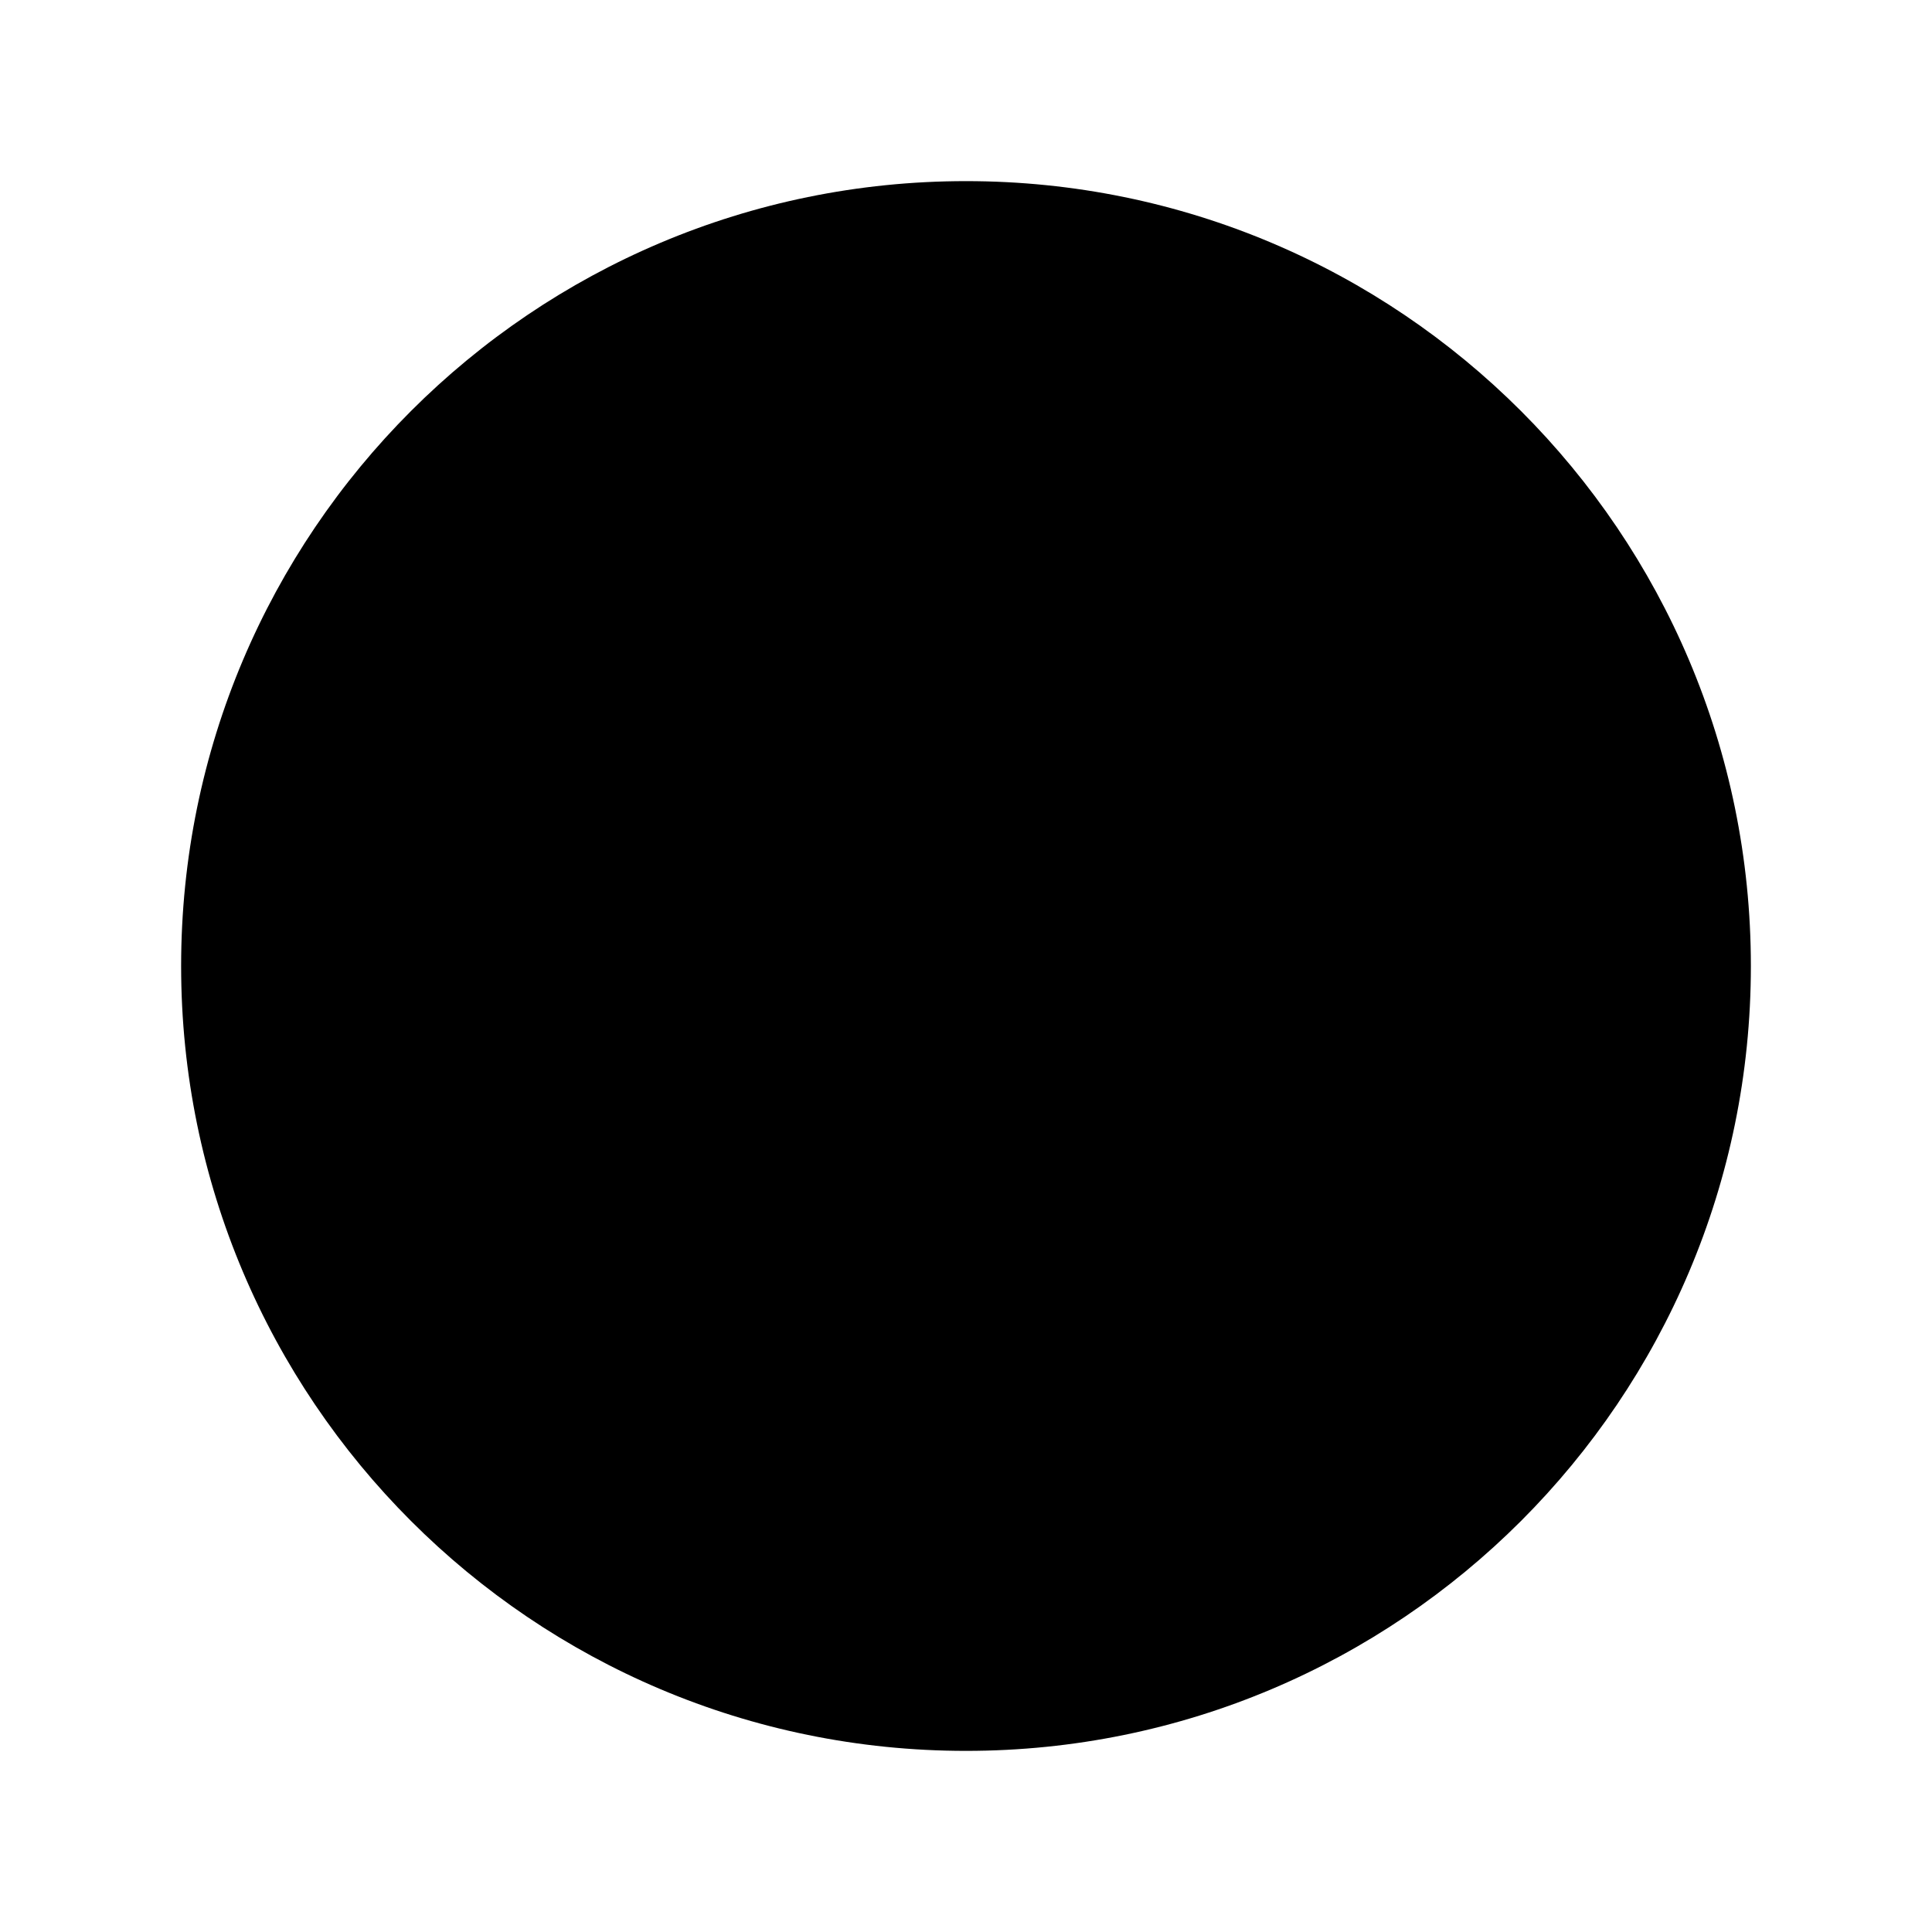
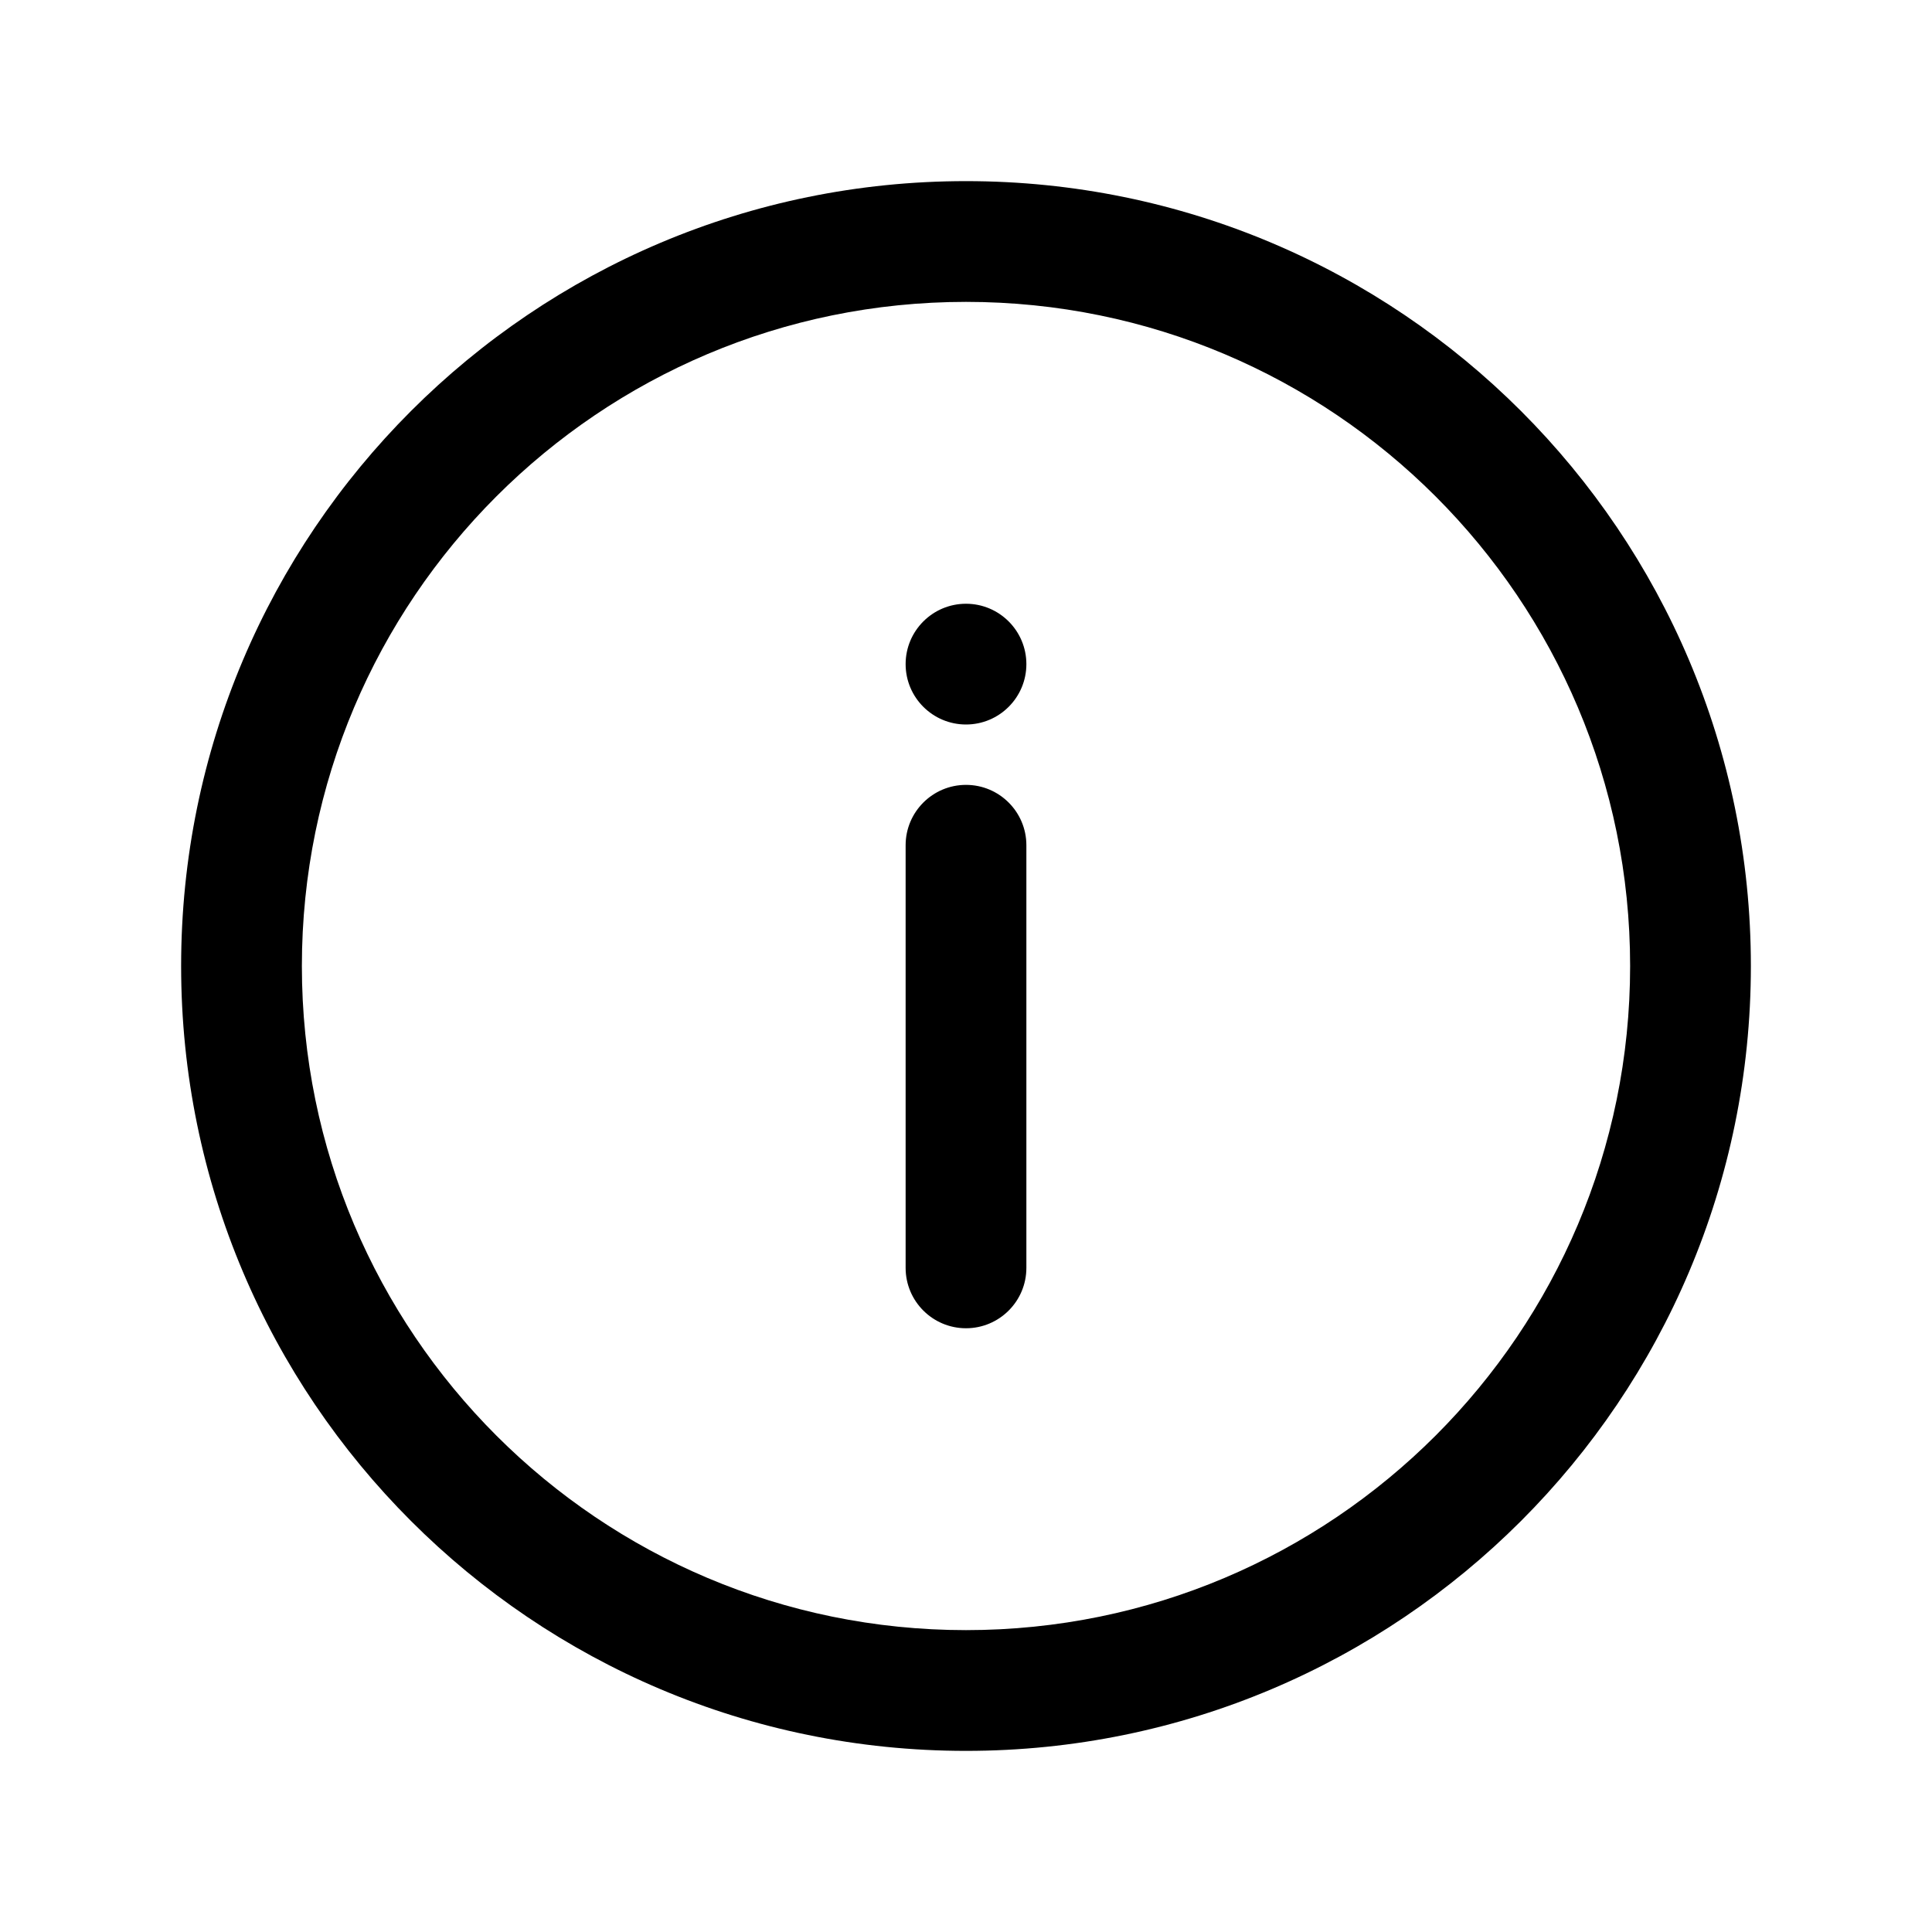
<svg xmlns="http://www.w3.org/2000/svg" viewBox="0 0 32 32">
-   <path d="M16 27C22.075 27 27 22.075 27 16C27 9.925 22.075 5 16 5C9.925 5 5 9.925 5 16C5 22.075 9.925 27 16 27ZM16 29C23.18 29 29 23.18 29 16C29 8.82 23.18 3 16 3C8.82 3 3 8.82 3 16C3 23.18 8.82 29 16 29ZM17 11C17 11.552 16.552 12 16 12C15.448 12 15 11.552 15 11C15 10.448 15.448 10 16 10C16.552 10 17 10.448 17 11ZM16 13C15.448 13 15 13.448 15 14V21C15 21.552 15.448 22 16 22C16.552 22 17 21.552 17 21V14C17 13.448 16.552 13 16 13Z" />
+   <path fill-rule="evenodd" d="M16 27C22.075 27 27 22.075 27 16C27 9.925 22.075 5 16 5C9.925 5 5 9.925 5 16C5 22.075 9.925 27 16 27ZM16 29C23.18 29 29 23.18 29 16C29 8.82 23.18 3 16 3C8.82 3 3 8.82 3 16C3 23.18 8.82 29 16 29ZM17 11C17 11.552 16.552 12 16 12C15.448 12 15 11.552 15 11C15 10.448 15.448 10 16 10C16.552 10 17 10.448 17 11ZM16 13C15.448 13 15 13.448 15 14V21C15 21.552 15.448 22 16 22C16.552 22 17 21.552 17 21V14C17 13.448 16.552 13 16 13Z" />
</svg>
